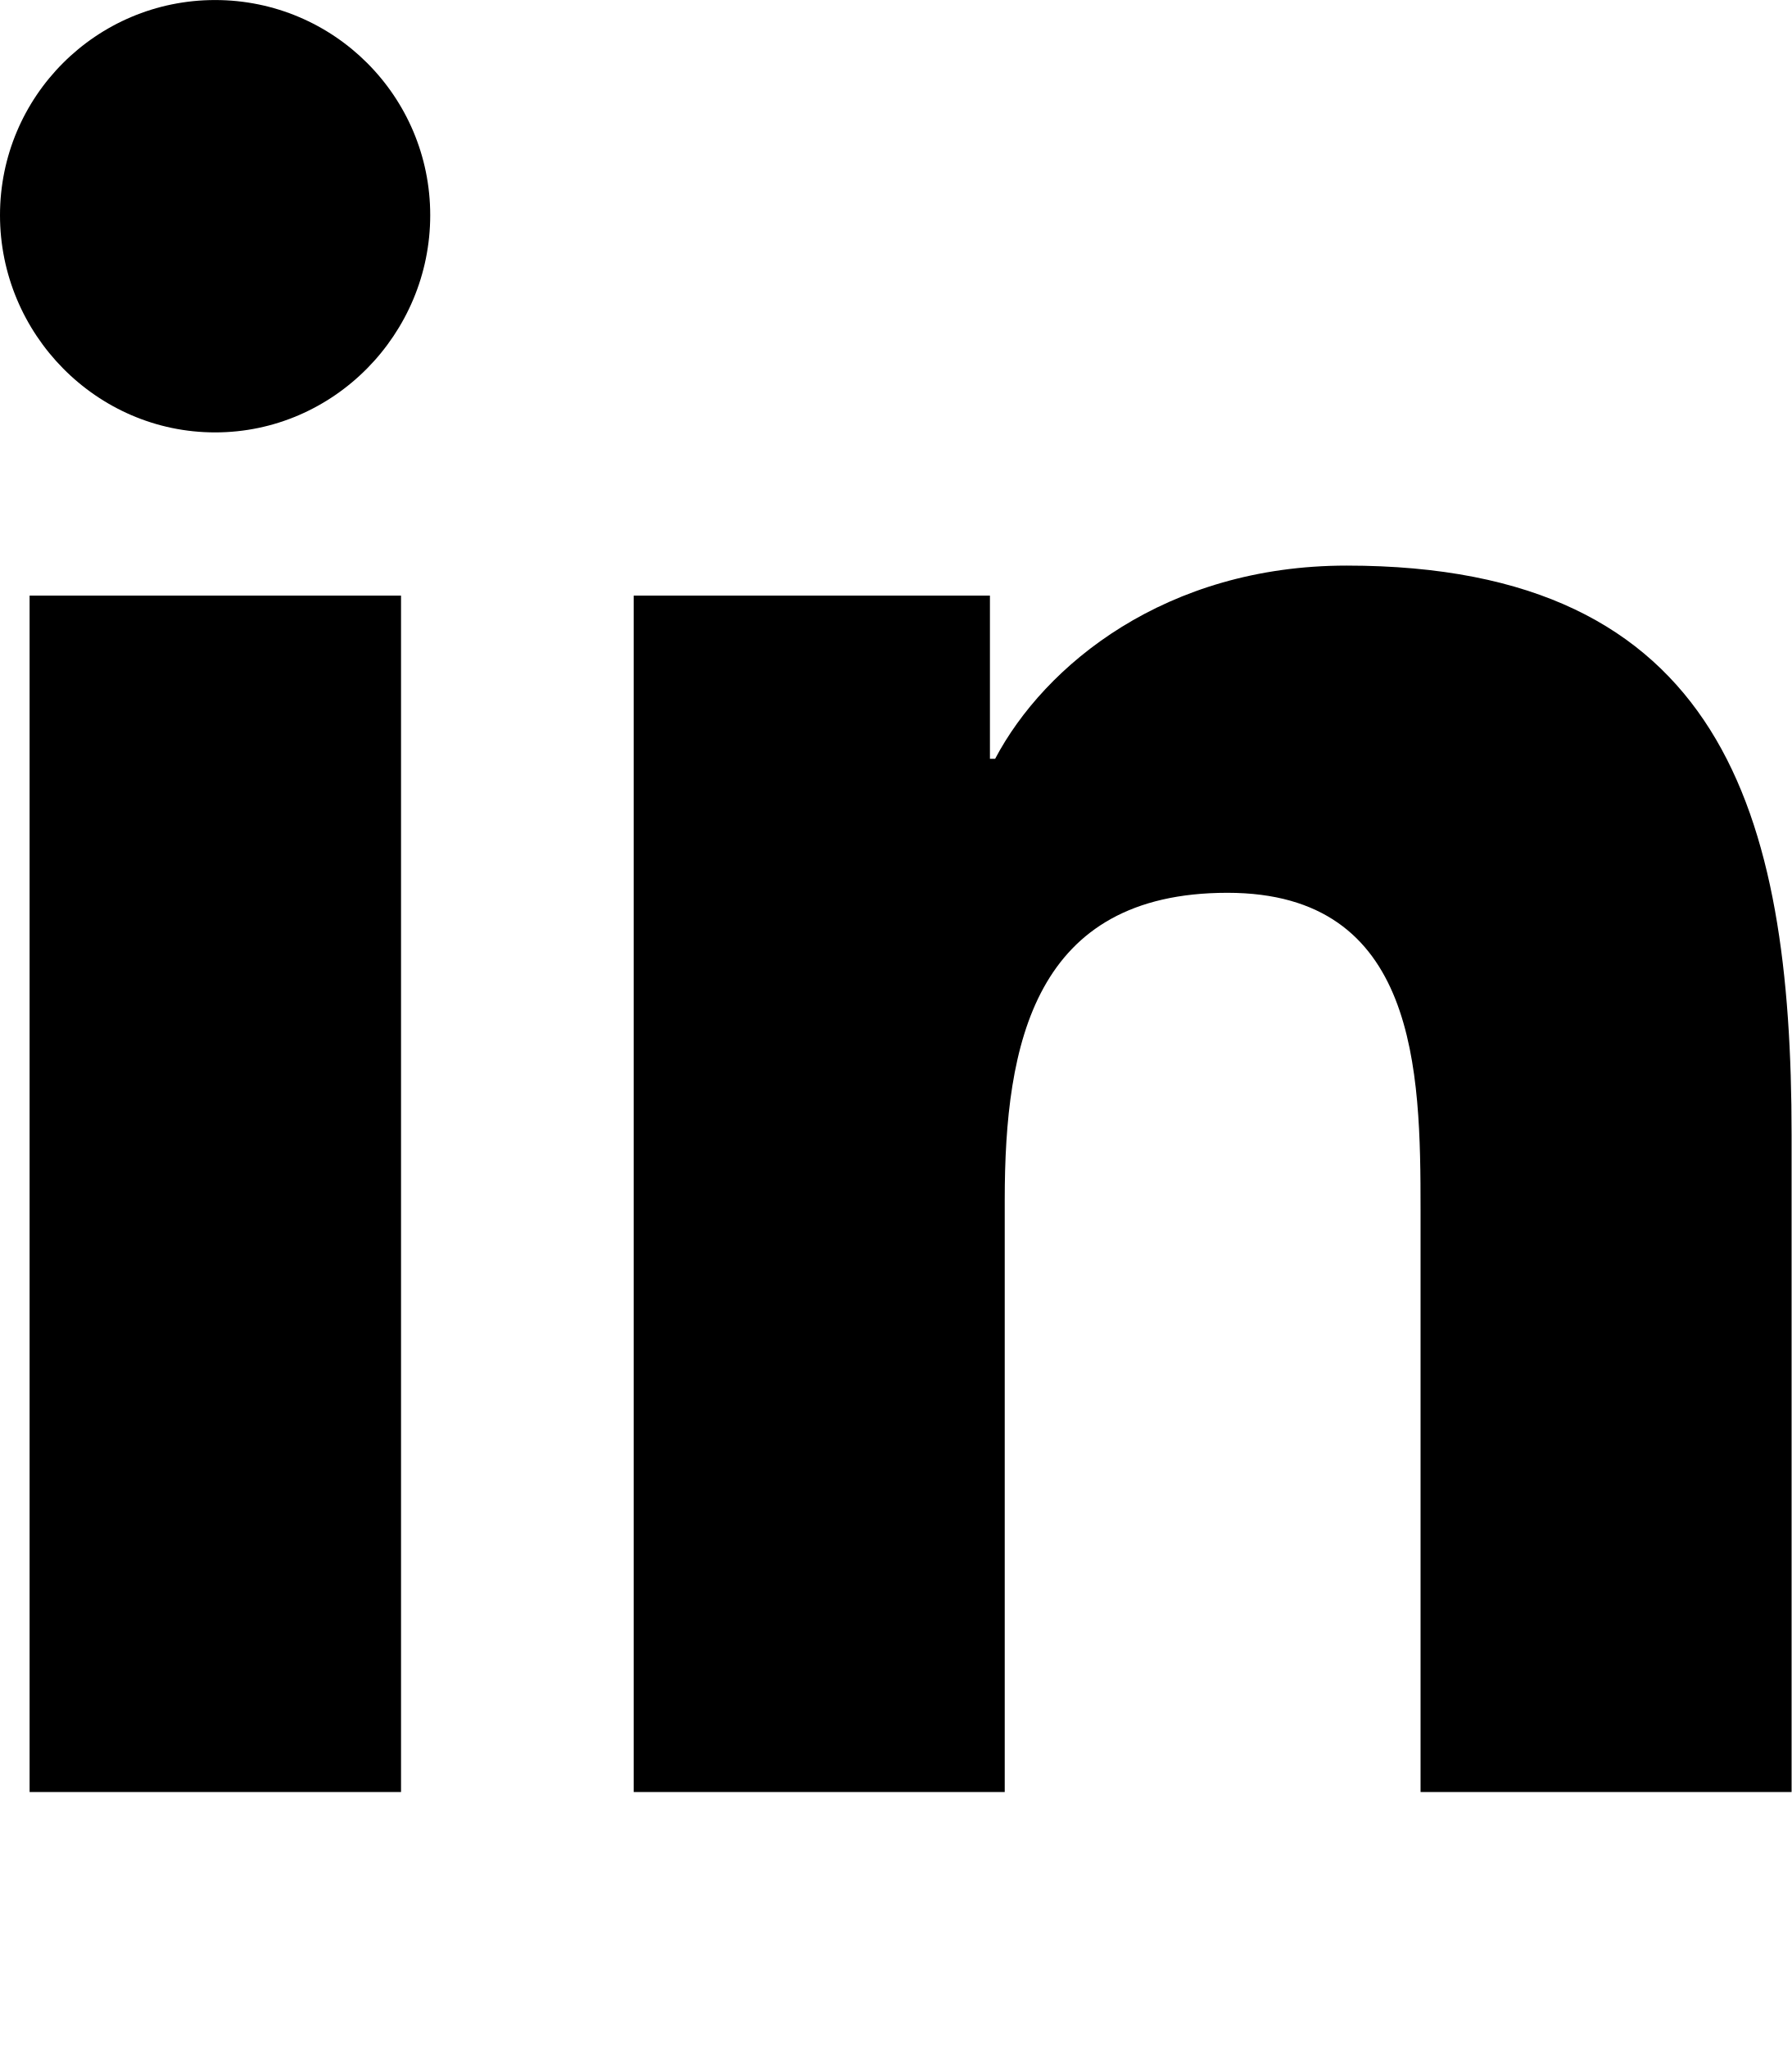
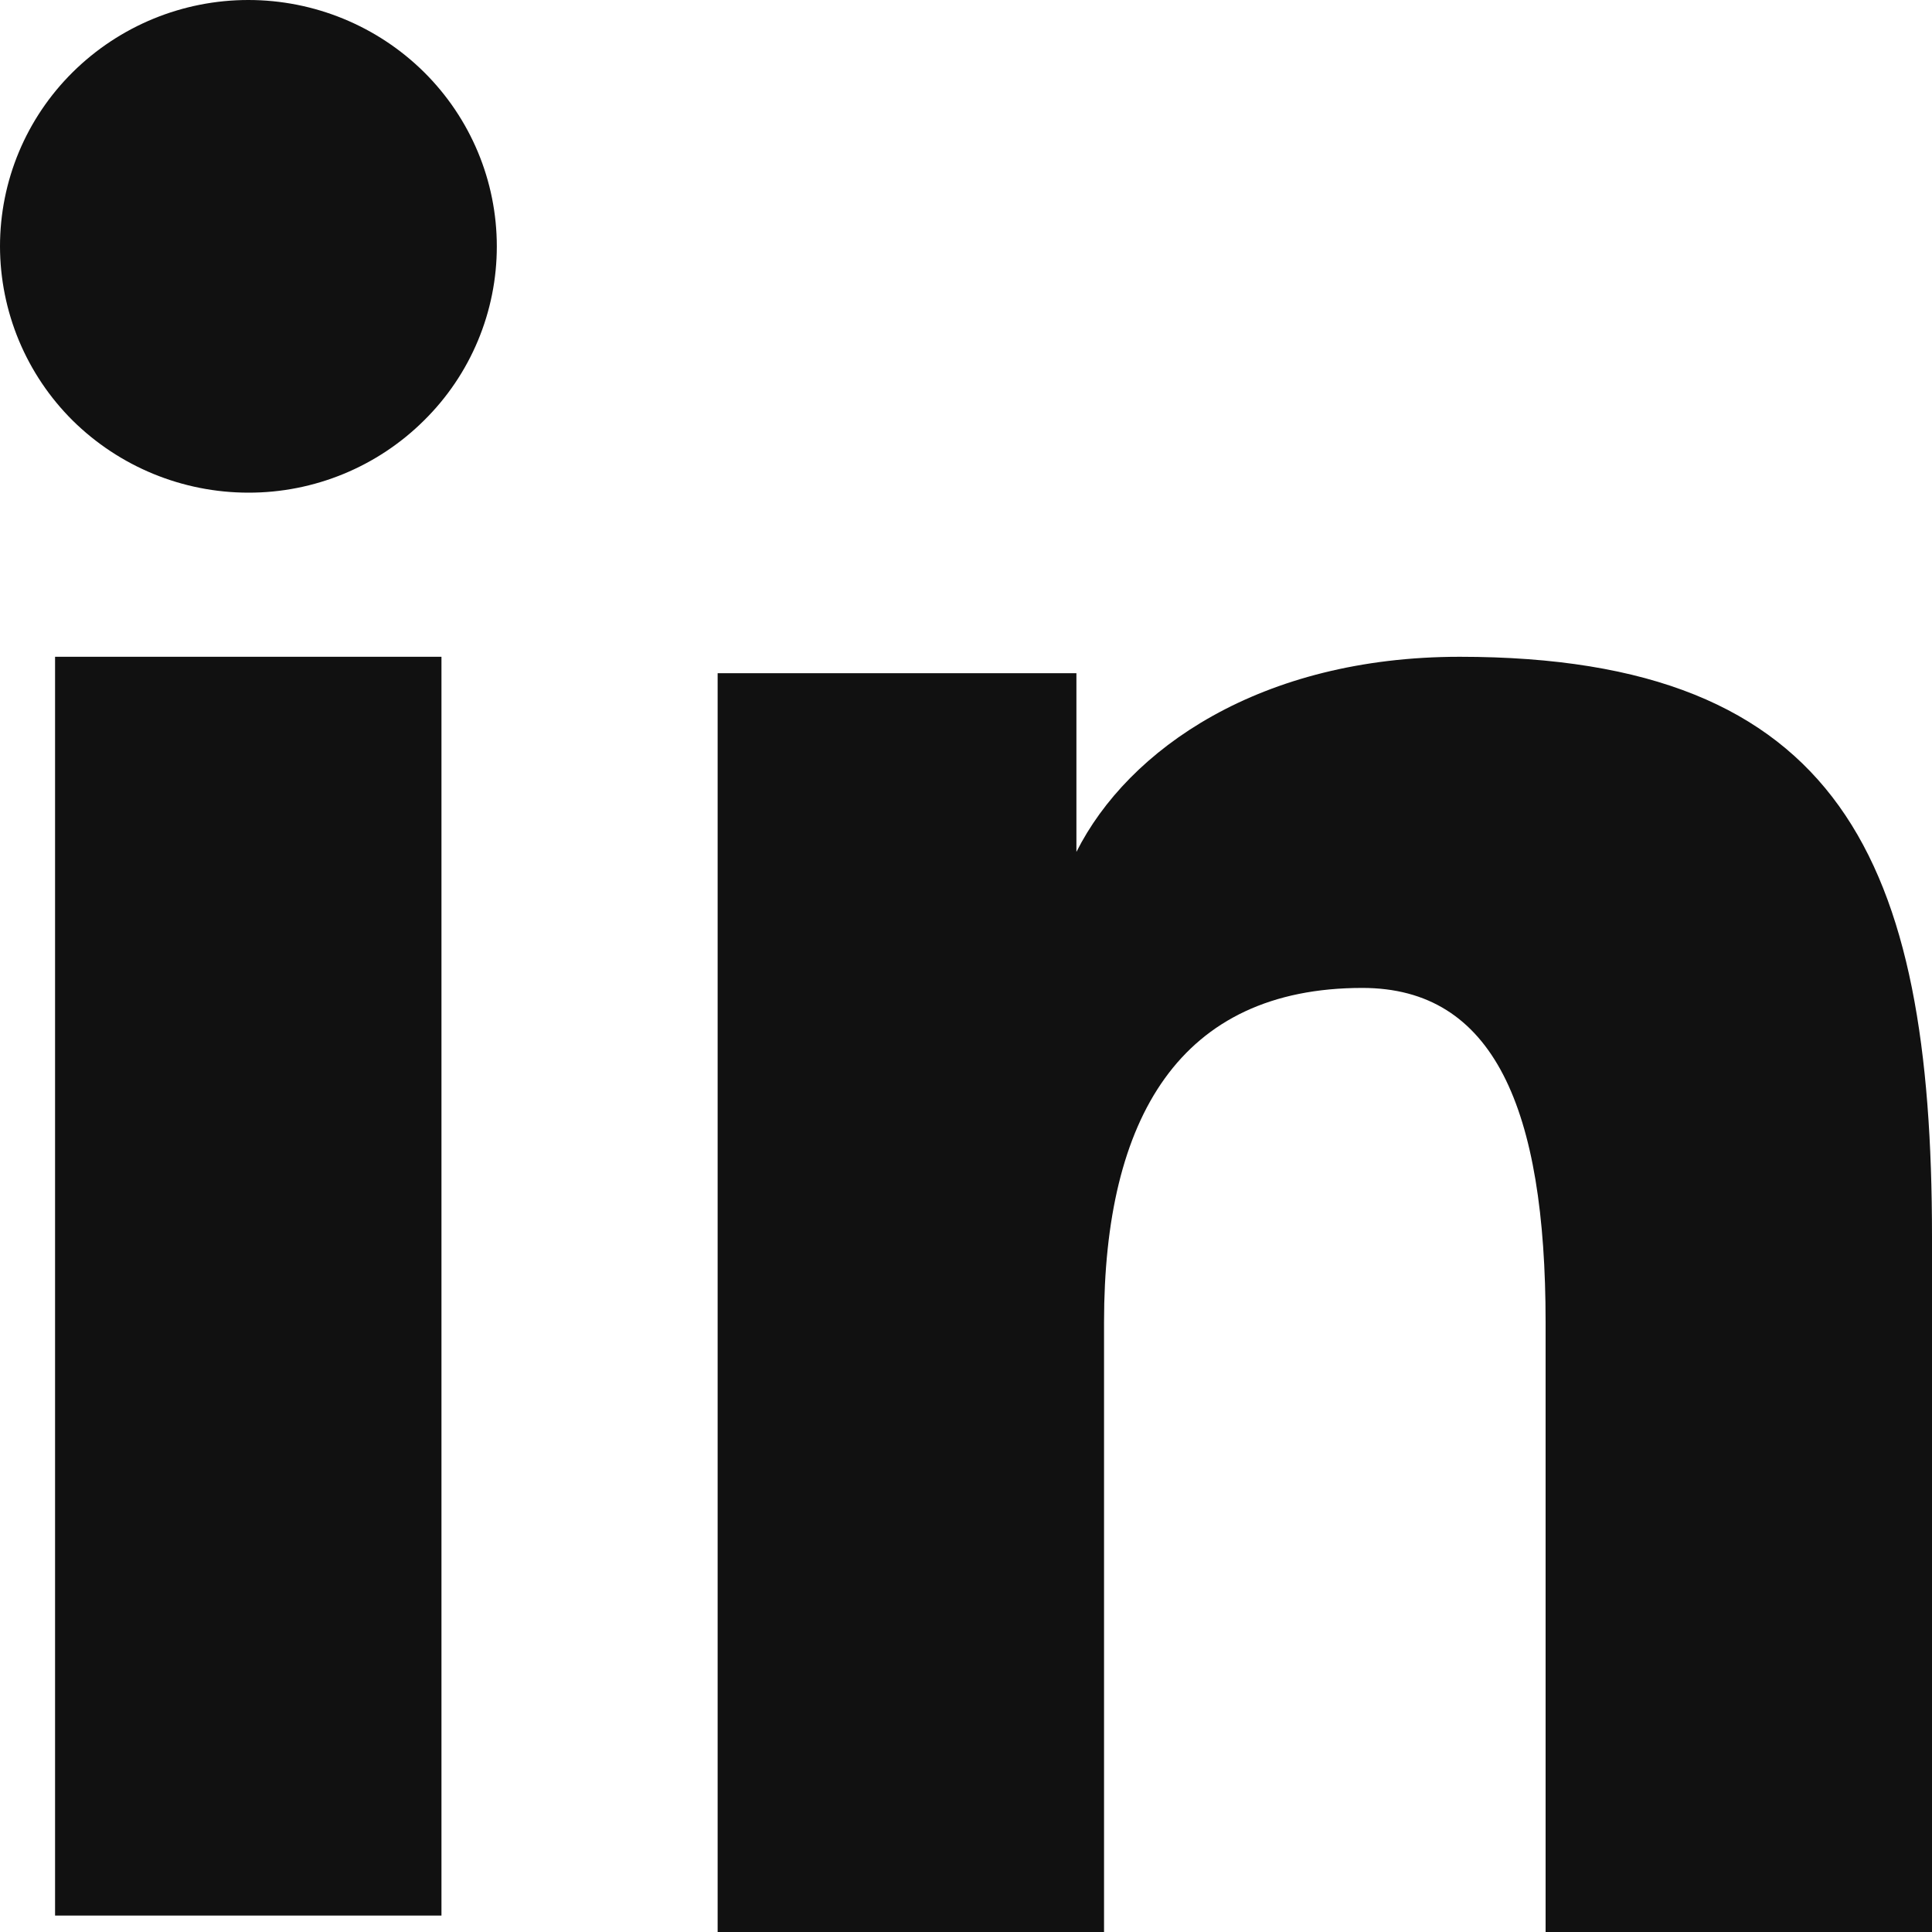
- <svg xmlns="http://www.w3.org/2000/svg" viewBox="0 0 448 512">
-   <path d="M100.28 448H7.4V148.9h92.88zM53.79 108.1C24.09 108.1 0 83.5 0 53.8a53.79 53.79 0 0 1 107.58 0c0 29.7-24.1 54.3-53.79 54.3zM447.9 448h-92.68V302.4c0-34.7-.7-79.2-48.29-79.2-48.29 0-55.69 37.7-55.69 76.7V448h-92.78V148.9h89.08v40.8h1.3c12.4-23.5 42.69-48.3 87.88-48.3 94 0 111.28 61.9 111.28 142.3V448z" />
+ <svg xmlns="http://www.w3.org/2000/svg" width="80" height="80" viewBox="0 0 80 80" fill="none">
+   <path fill-rule="evenodd" clip-rule="evenodd" d="M29.716 27.876H44.572V35.276C46.712 31.02 52.2 27.196 60.444 27.196C76.248 27.196 80 35.668 80 51.212V80H64V54.752C64 45.9 61.86 40.908 56.412 40.908C48.856 40.908 45.716 46.288 45.716 54.748V80H29.716V27.876V27.876ZM2.28 79.32H18.28V27.196H2.28V79.32V79.32ZM20.572 10.2C20.573 11.541 20.307 12.869 19.79 14.106C19.273 15.344 18.515 16.466 17.56 17.408C15.626 19.331 13.007 20.407 10.28 20.4C7.558 20.398 4.945 19.325 3.008 17.412C2.057 16.467 1.302 15.343 0.785 14.106C0.269 12.868 0.002 11.541 0 10.2C0 7.492 1.08 4.9 3.012 2.988C4.948 1.073 7.561 -0.001 10.284 1.00106e-06C13.012 1.00106e-06 15.628 1.076 17.56 2.988C19.488 4.9 20.572 7.492 20.572 10.2Z" fill="#111111" />
</svg>
